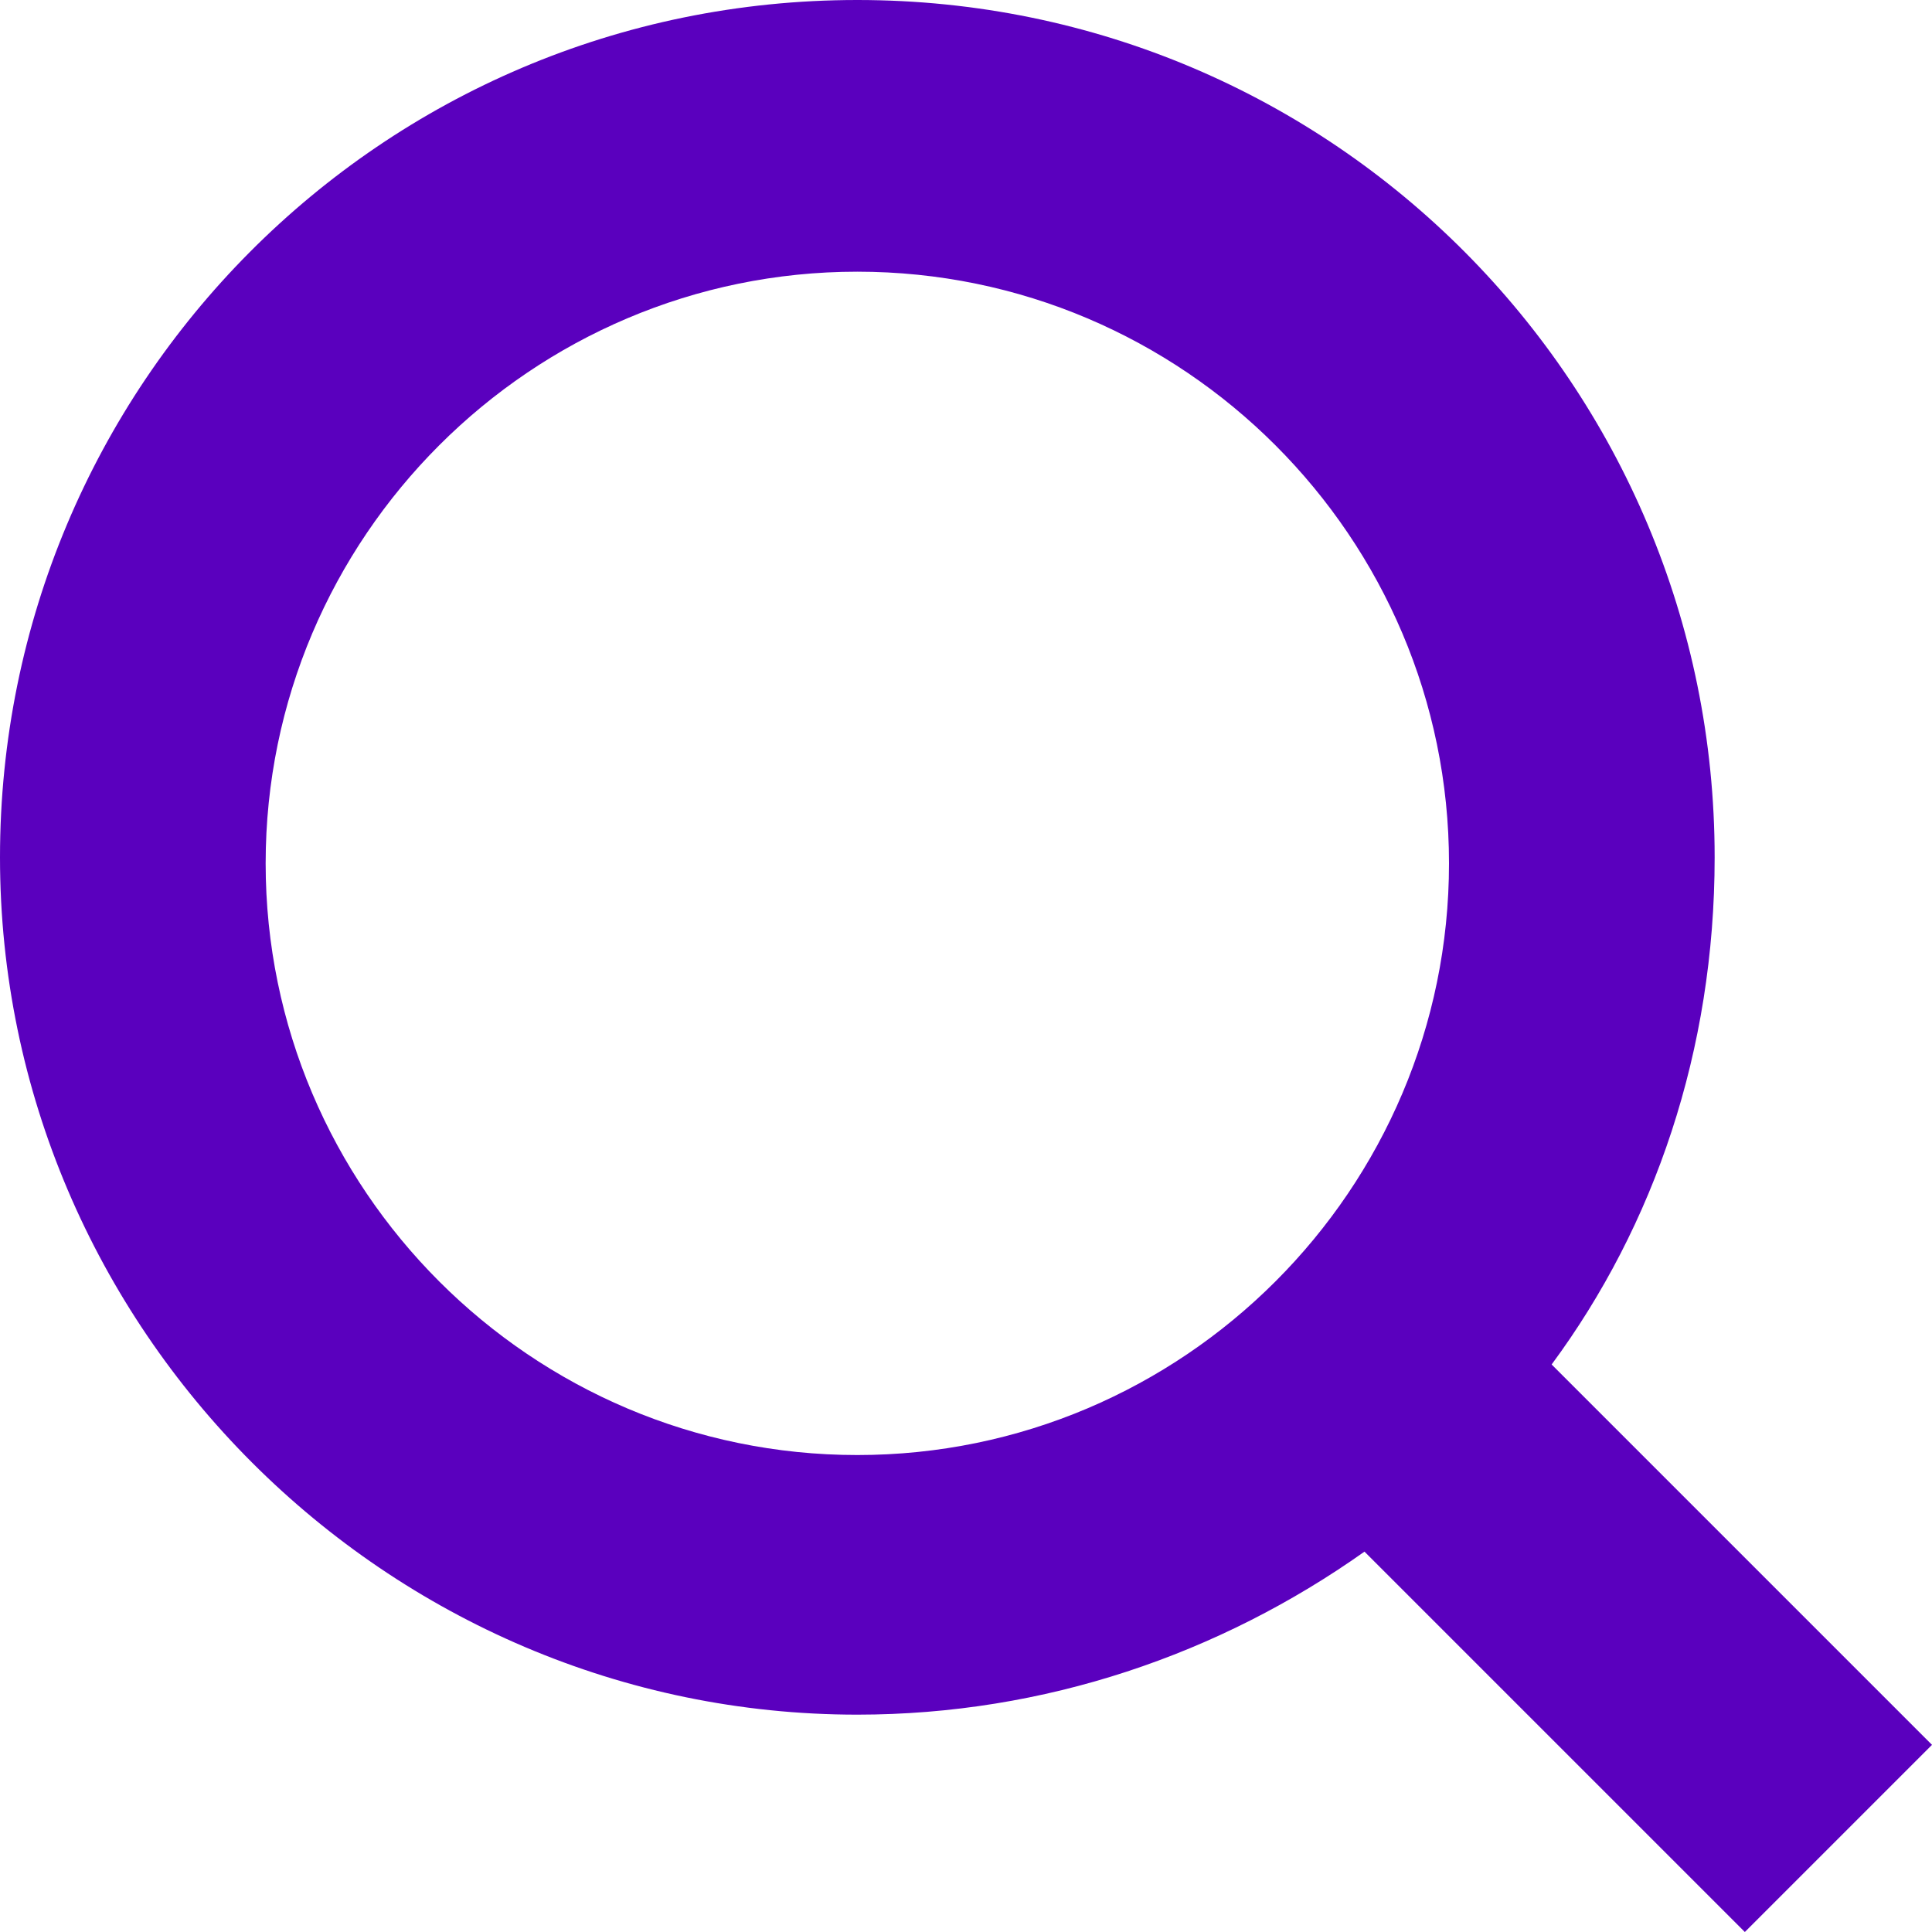
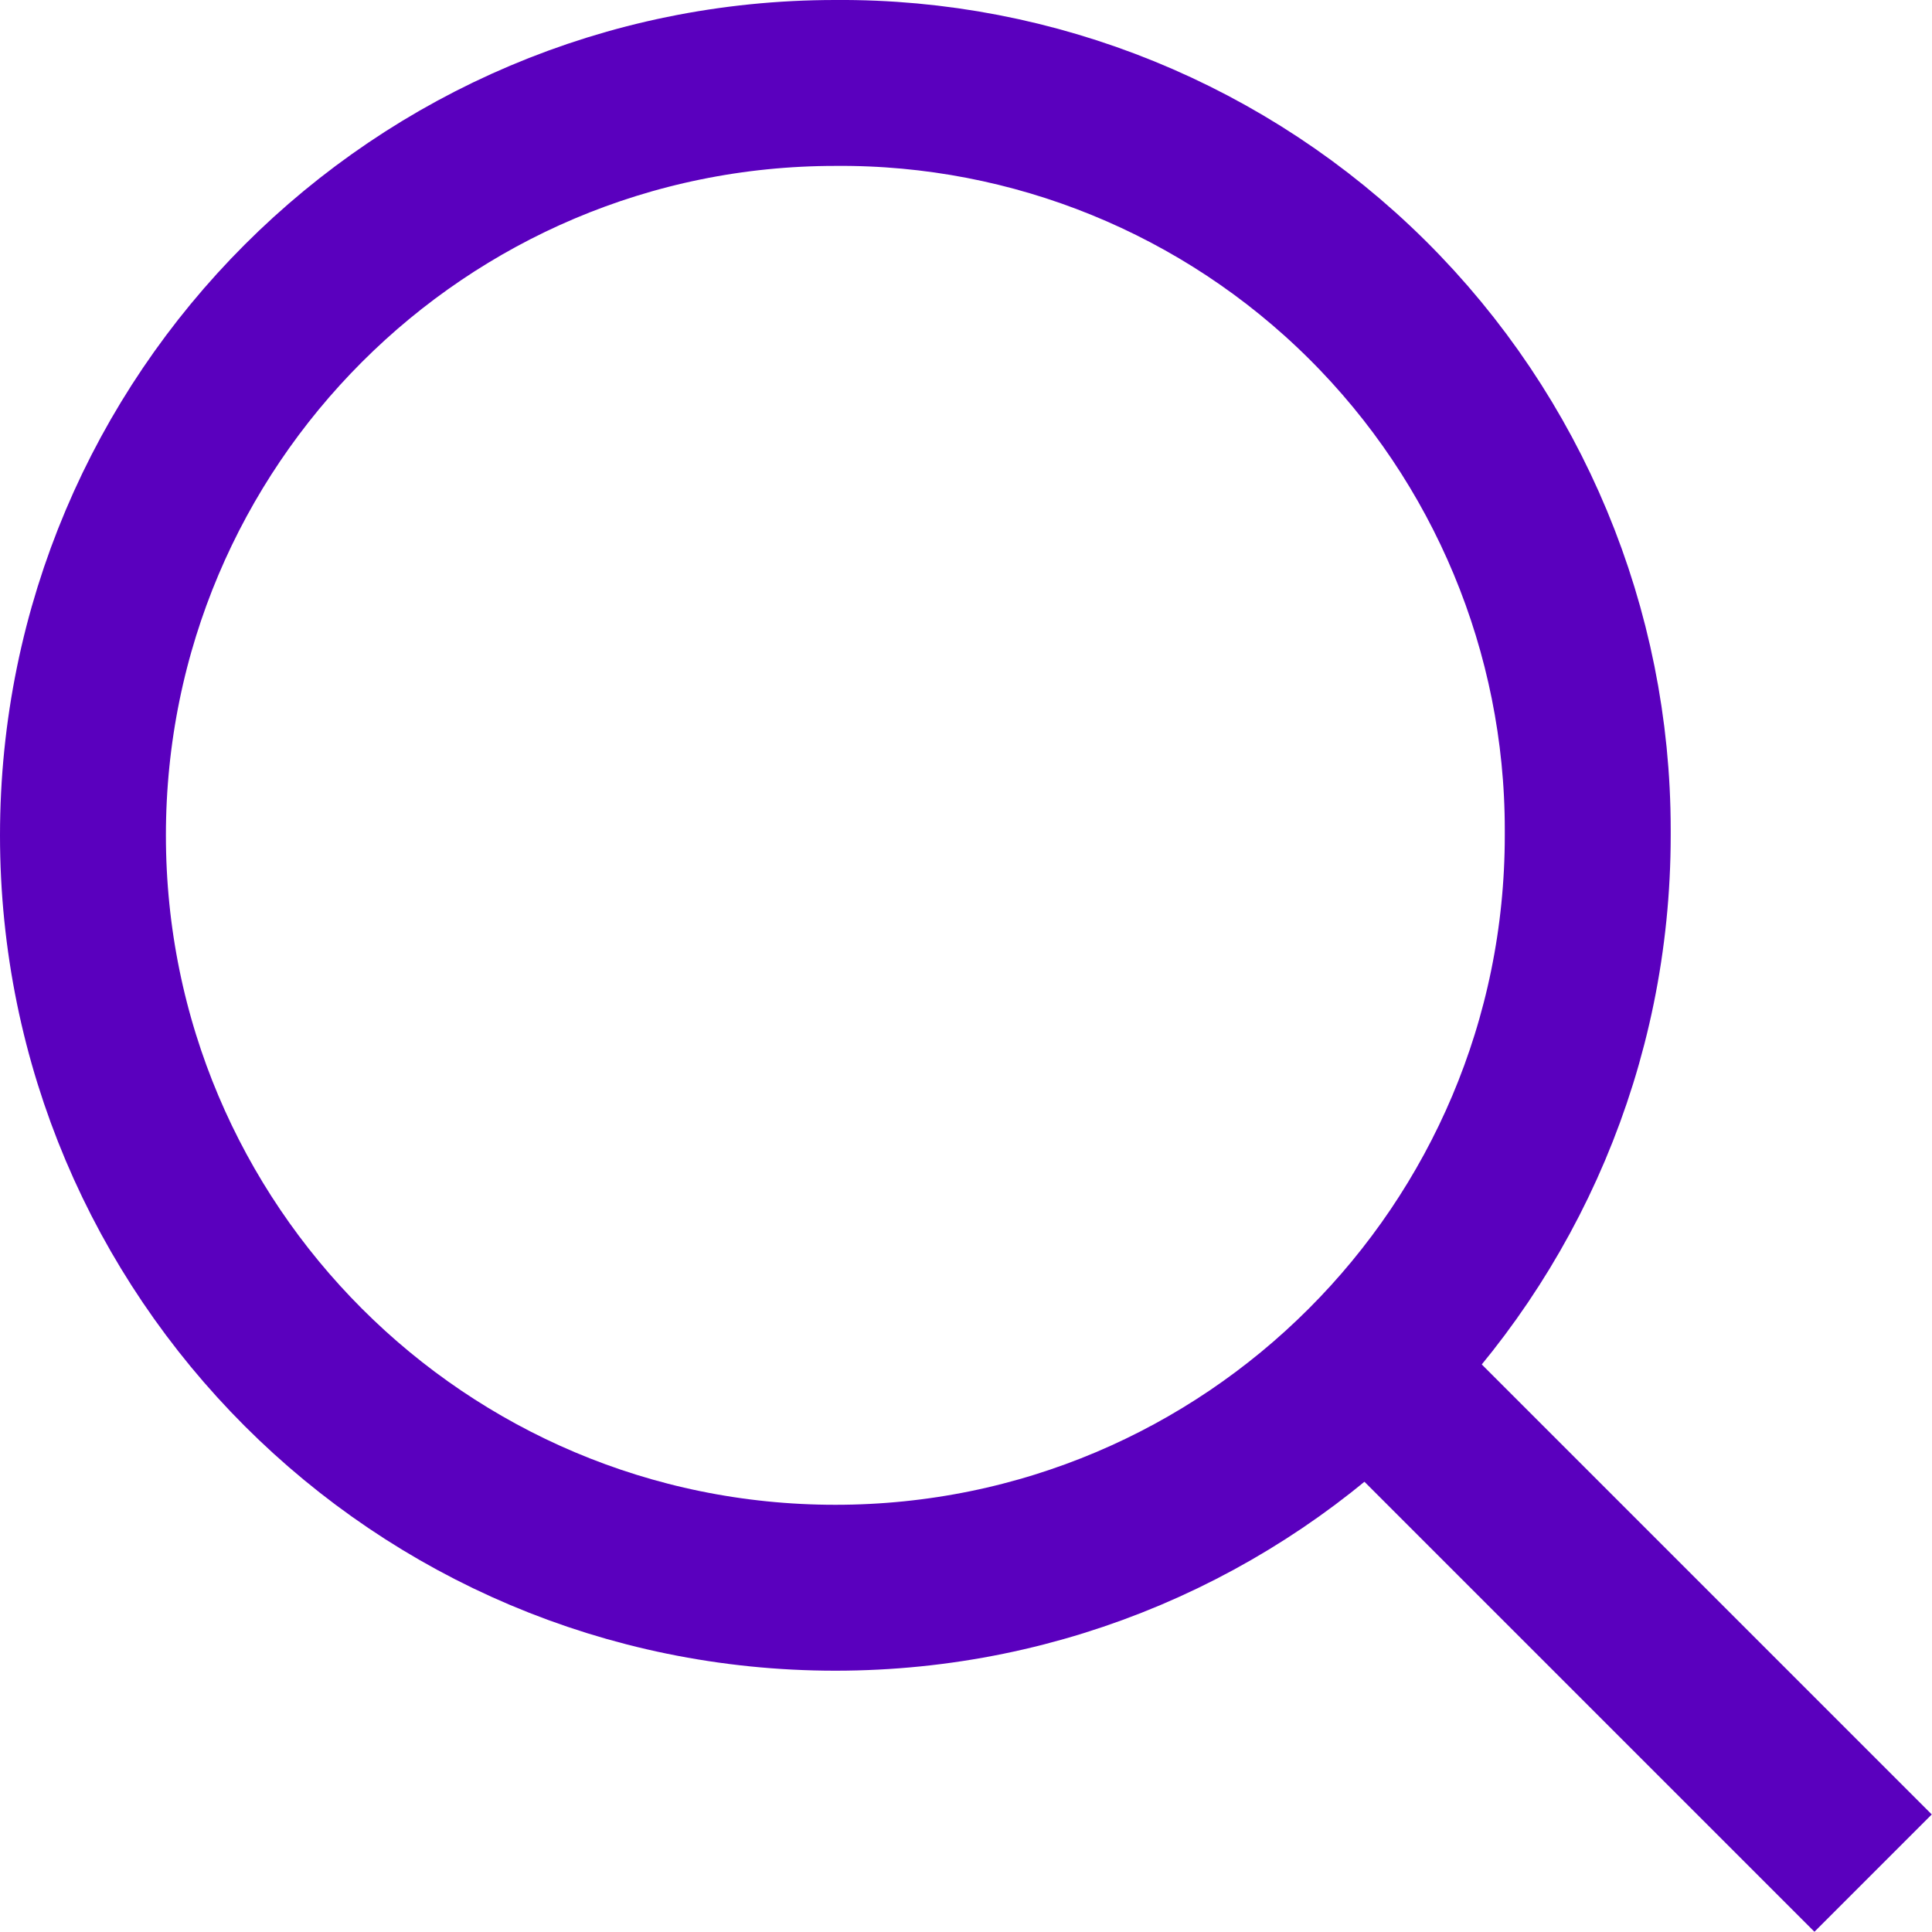
- <svg xmlns="http://www.w3.org/2000/svg" version="1.1" id="Layer_1" x="0px" y="0px" viewBox="0 0 32 32" style="enable-background:new 0 0 32 32;" xml:space="preserve">
-   <style type="text/css">
- 	.st0{fill:#5A00BE;}
- </style>
-   <path class="st0" d="M32,28.9l-6.3-6.3c1.7-2.3,2.7-5.2,2.7-8.4C28.4,6.4,22.1,0,14.2,0S0,6.4,0,14.2s6.4,14.2,14.2,14.2  c3.1,0,6-1,8.4-2.7l6.3,6.3L32,28.9z M14.2,24.1c-5.4,0-9.8-4.4-9.8-9.8s4.4-9.8,9.8-9.8s9.8,4.4,9.8,9.8S19.6,24.1,14.2,24.1z" />
+ <svg xmlns="http://www.w3.org/2000/svg" viewBox="0 0 23.29 23.29">
+   <defs>
+     <style>.cls-1{fill:none;stroke:#5a00be;stroke-width:2px;}</style>
+   </defs>
+   <g id="Ebene_2" data-name="Ebene 2">
+     <g id="Ebene_1-2" data-name="Ebene 1">
+       <g id="Gruppe_198" data-name="Gruppe 198">
+         <path id="Pfad_190" data-name="Pfad 190" class="cls-1" d="M19.14,10.07A9.07,9.07,0,1,1,10.07,1h0a9,9,0,0,1,9.07,9Z" />
+         <line id="Linie_3" data-name="Linie 3" class="cls-1" x1="16.47" y1="16.47" x2="22.58" y2="22.58" />
+       </g>
+     </g>
+   </g>
</svg>
